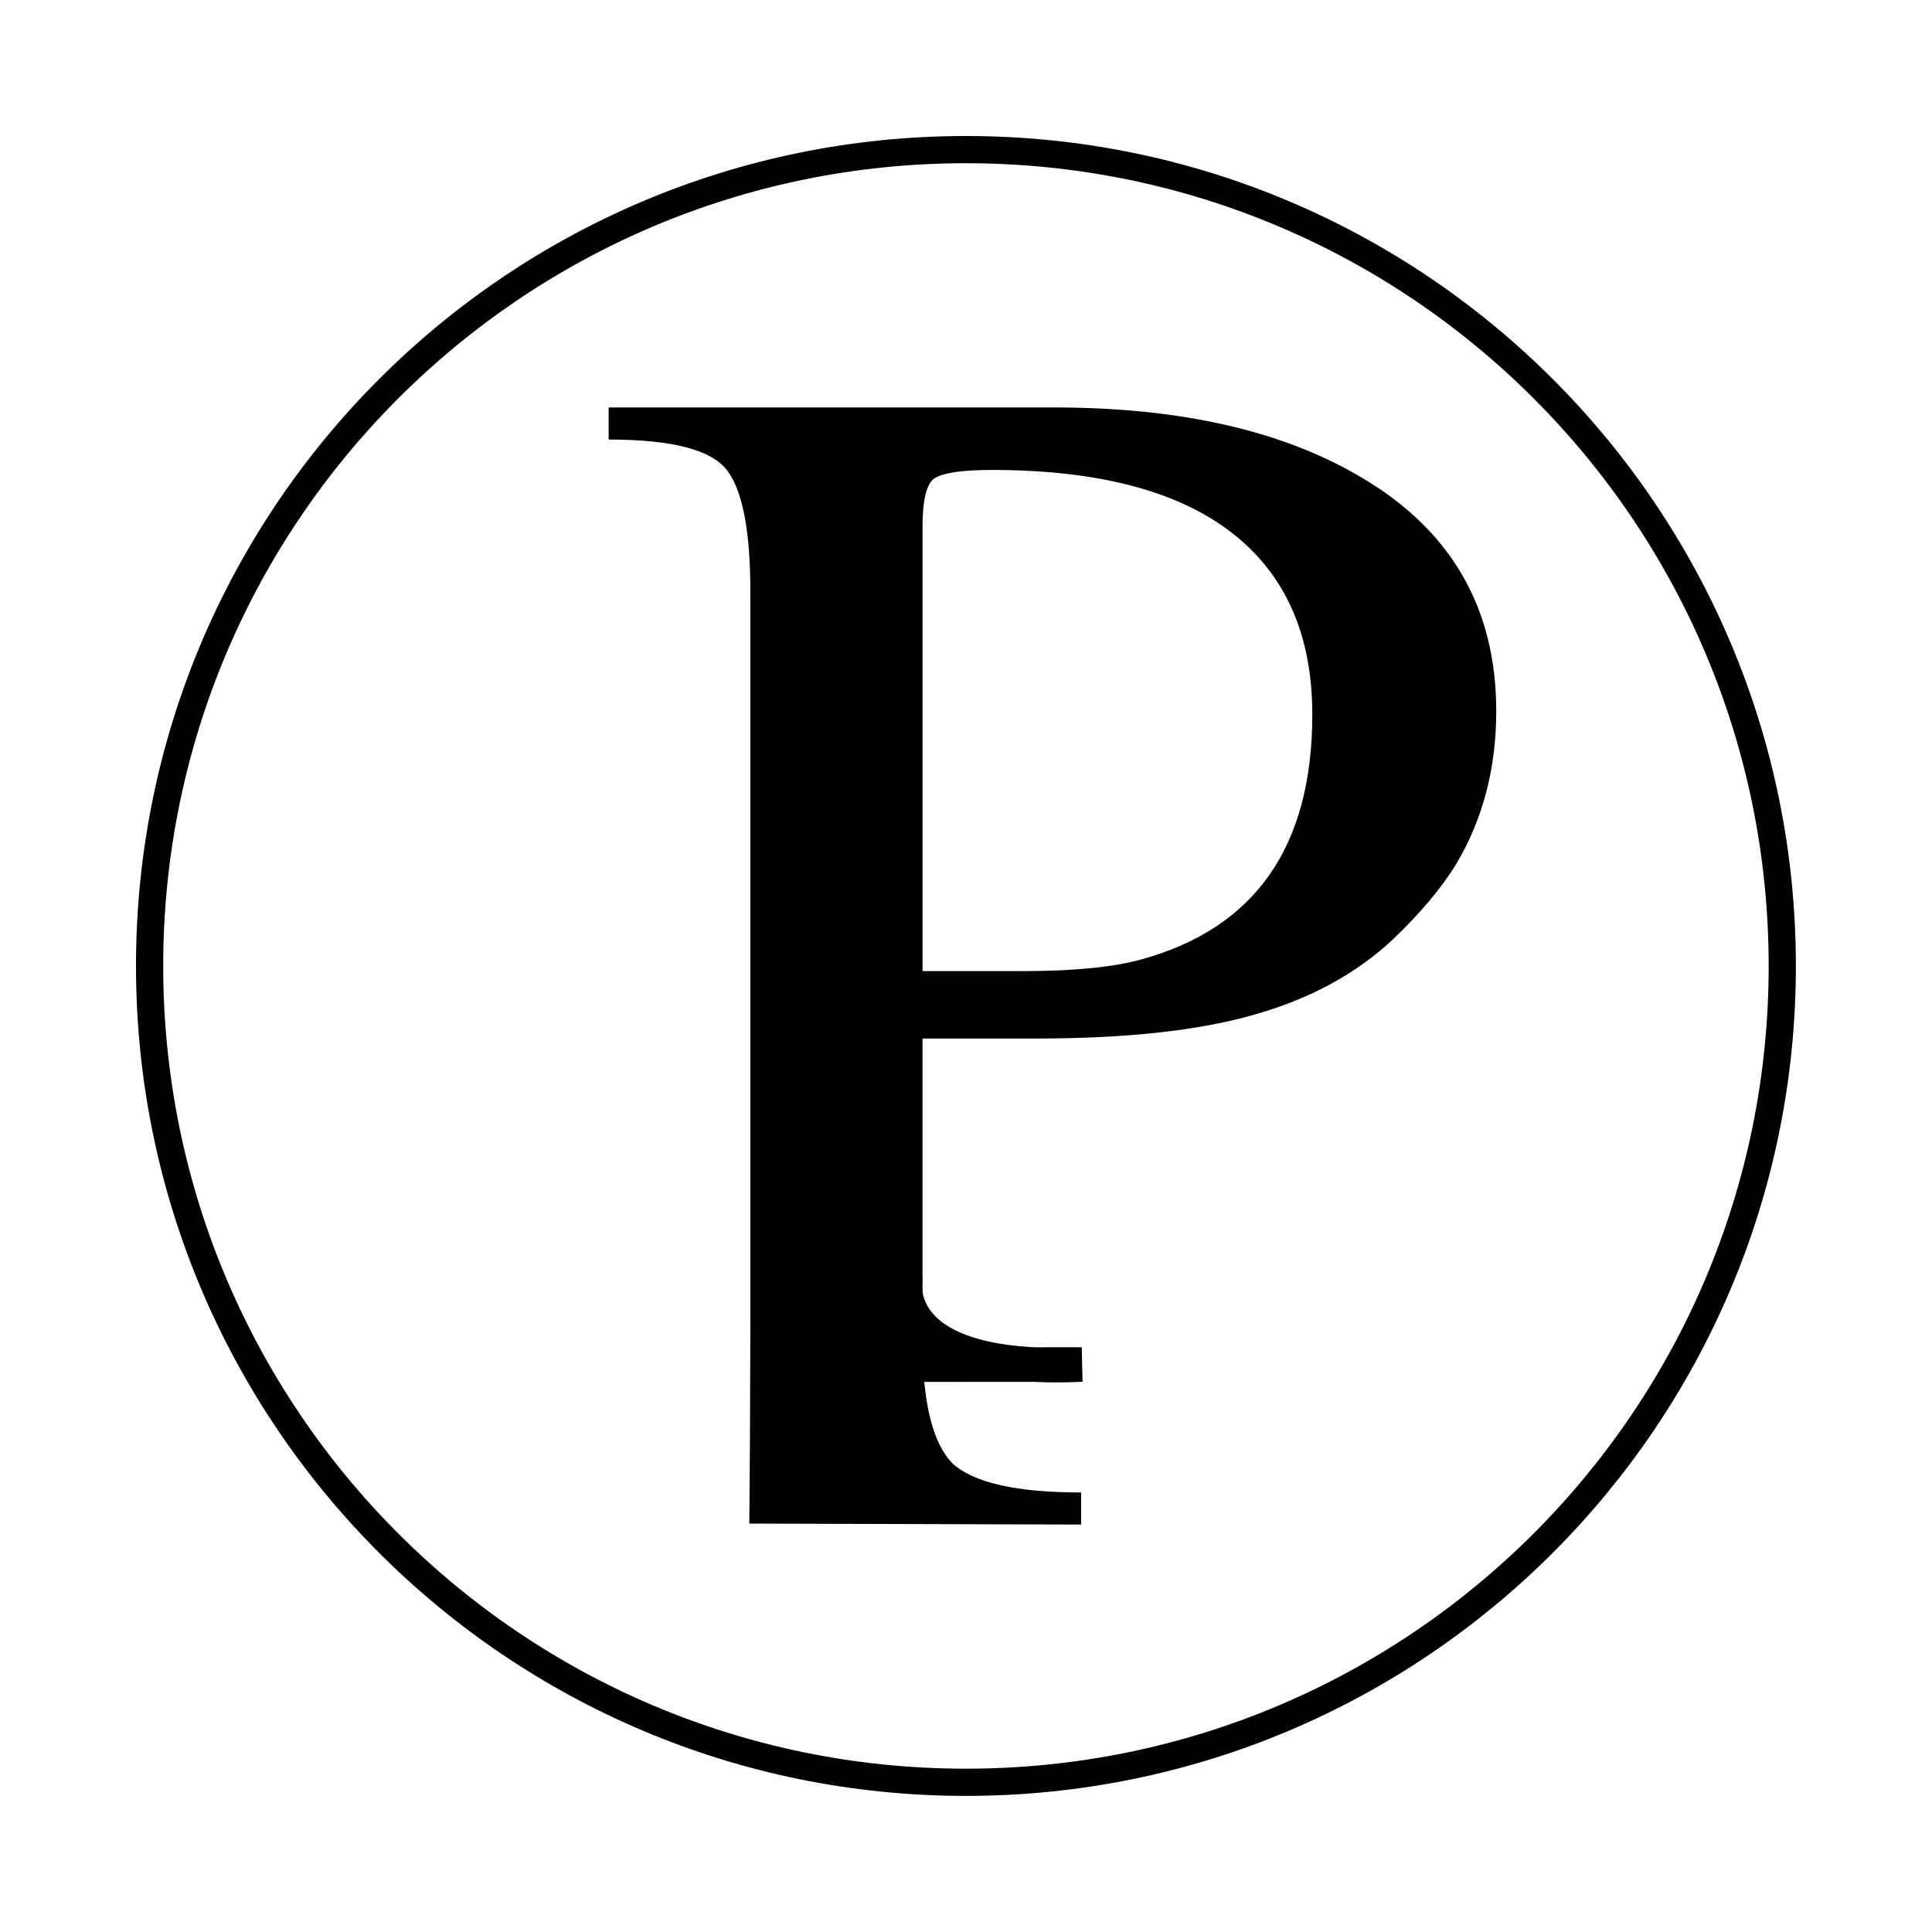
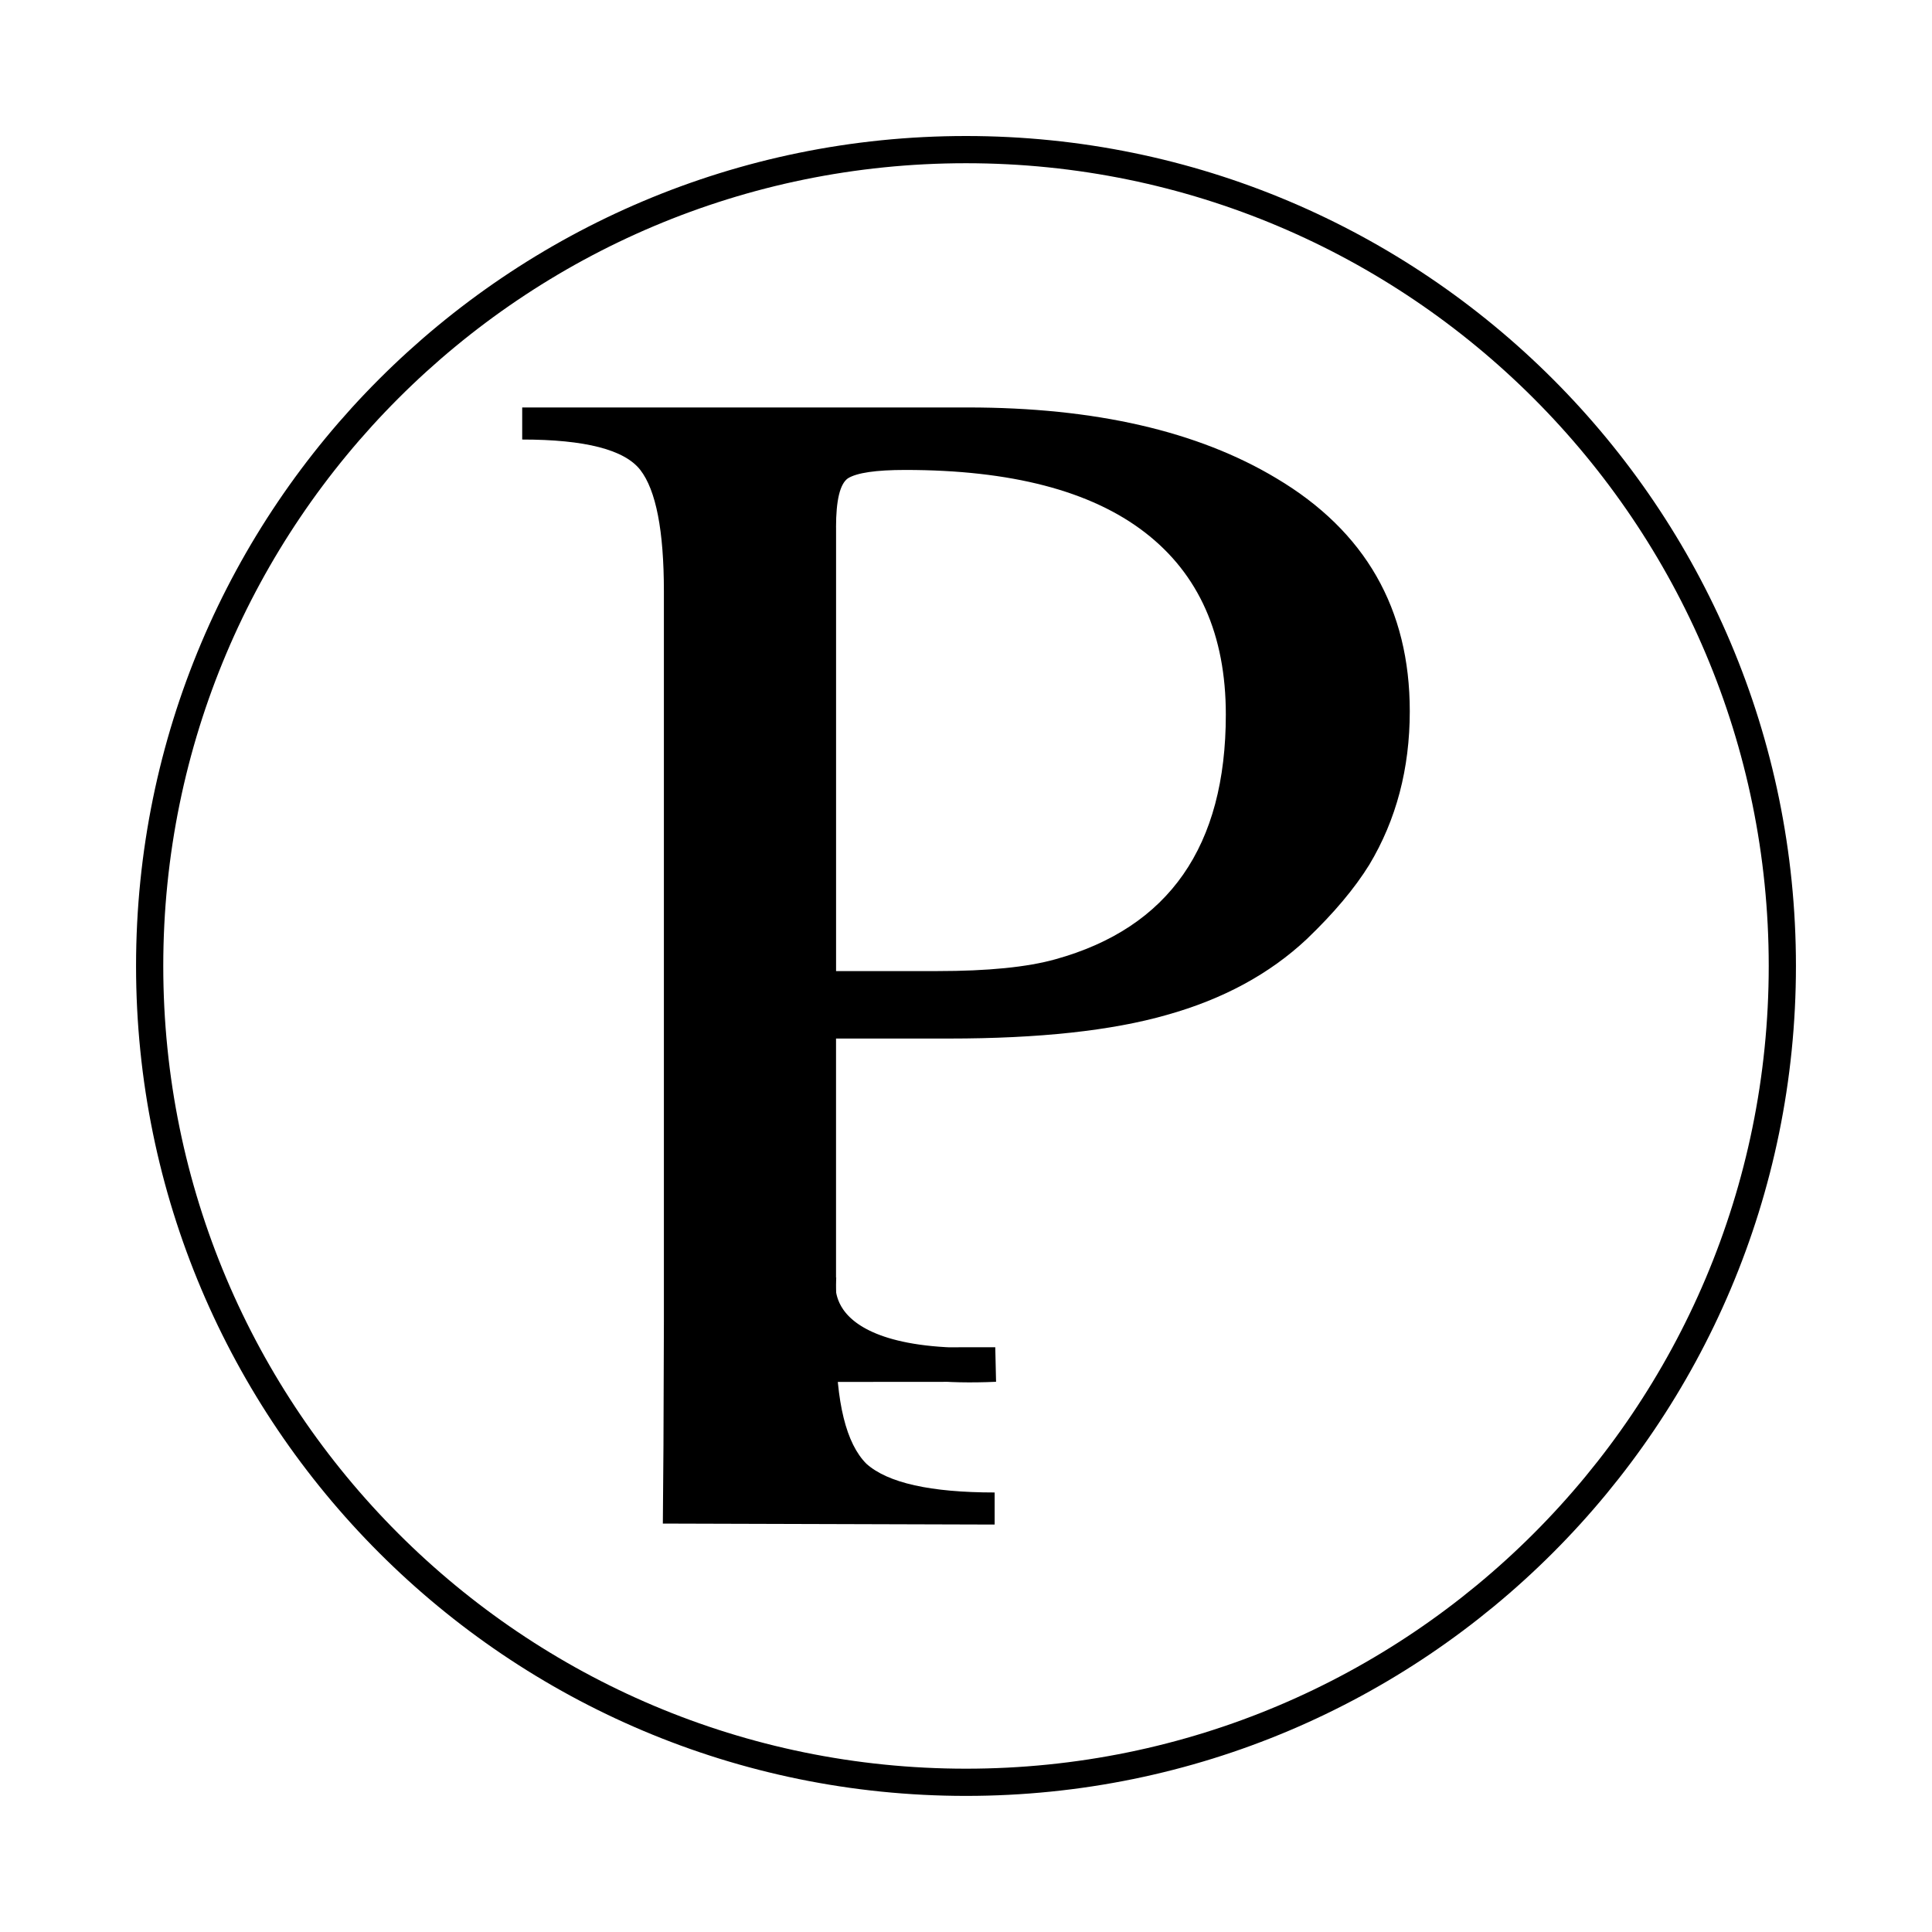
<svg xmlns="http://www.w3.org/2000/svg" width="14.2mm" height="14.2mm" viewBox="0 0 14.2 14.2" version="1.1" id="svg875">
  <defs id="defs872" />
-   <g id="layer1" transform="translate(-39.47345,-83.38932)">
+   <g id="layer1" transform="translate(-40.10901,-83.38932)">
    <g id="g1093" transform="translate(17.54622,-5.085546)">
      <path style="color:#000000;font-size:48px;line-height:125%;font-family:aakar;-inkscape-font-specification:aakar;letter-spacing:0px;word-spacing:0px;white-space:pre;shape-inside:url(#rect11);fill:#000000;fill-opacity:1;stroke-width:1px;-inkscape-stroke:none;paint-order:stroke markers fill" d="M 99.783,346.603 V 345.712 H 112.158 c 3.531,0 6.391,0.656 8.578,1.969 2.469,1.469 3.703,3.625 3.703,6.469 0,1.594 -0.375,3.016 -1.125,4.266 -0.406,0.656 -0.984,1.344 -1.734,2.062 -1.031,0.969 -2.328,1.672 -3.891,2.109 -1.531,0.438 -3.547,0.656 -6.047,0.656 h -3.141 v 8.391 c 0,1.719 0.281,2.859 0.844,3.422 0.594,0.531 1.781,0.797 3.562,0.797 v 0.891 l -9.217,-0.027 c 0.026,-3.743 0.01,-0.176 0.029,-5.598 v -20.297 c 0,-1.688 -0.219,-2.812 -0.656,-3.375 -0.438,-0.562 -1.531,-0.844 -3.281,-0.844 z m 8.719,2.438 v 12.328 h 2.812 c 1.406,0 2.5,-0.109 3.281,-0.328 3.156,-0.875 4.734,-3.141 4.734,-6.797 0,-2.219 -0.75,-3.906 -2.25,-5.062 -1.5,-1.156 -3.719,-1.734 -6.656,-1.734 -0.812,0 -1.344,0.078 -1.594,0.234 -0.219,0.156 -0.328,0.609 -0.328,1.359 z" id="path854" transform="scale(0.2645833)" />
      <path style="fill:none;fill-rule:evenodd;stroke:#000000;stroke-width:0.254px;stroke-linecap:butt;stroke-linejoin:miter;stroke-opacity:1" d="m 29.878,98.504 c -1.47,0.066 -1.295,-0.652 -1.295,-0.652 l -0.074,0.653 z" id="path852" />
    </g>
-     <circle style="opacity:1;fill:#000000;fill-opacity:1.19677e-07;stroke:#000000;stroke-width:0.2;stroke-linejoin:miter;stroke-miterlimit:4;stroke-dasharray:none;stroke-opacity:1;paint-order:stroke markers fill" id="path1115" cx="46.573" cy="90.489" r="6" />
+     <circle style="opacity:1;fill:#000000;fill-opacity:1.19677e-07;stroke:#000000;stroke-width:0.2;stroke-linejoin:miter;stroke-miterlimit:4;stroke-dasharray:none;stroke-opacity:1;paint-order:stroke markers fill" id="path1115" cx="47.209" cy="90.489" r="6" />
  </g>
</svg>
